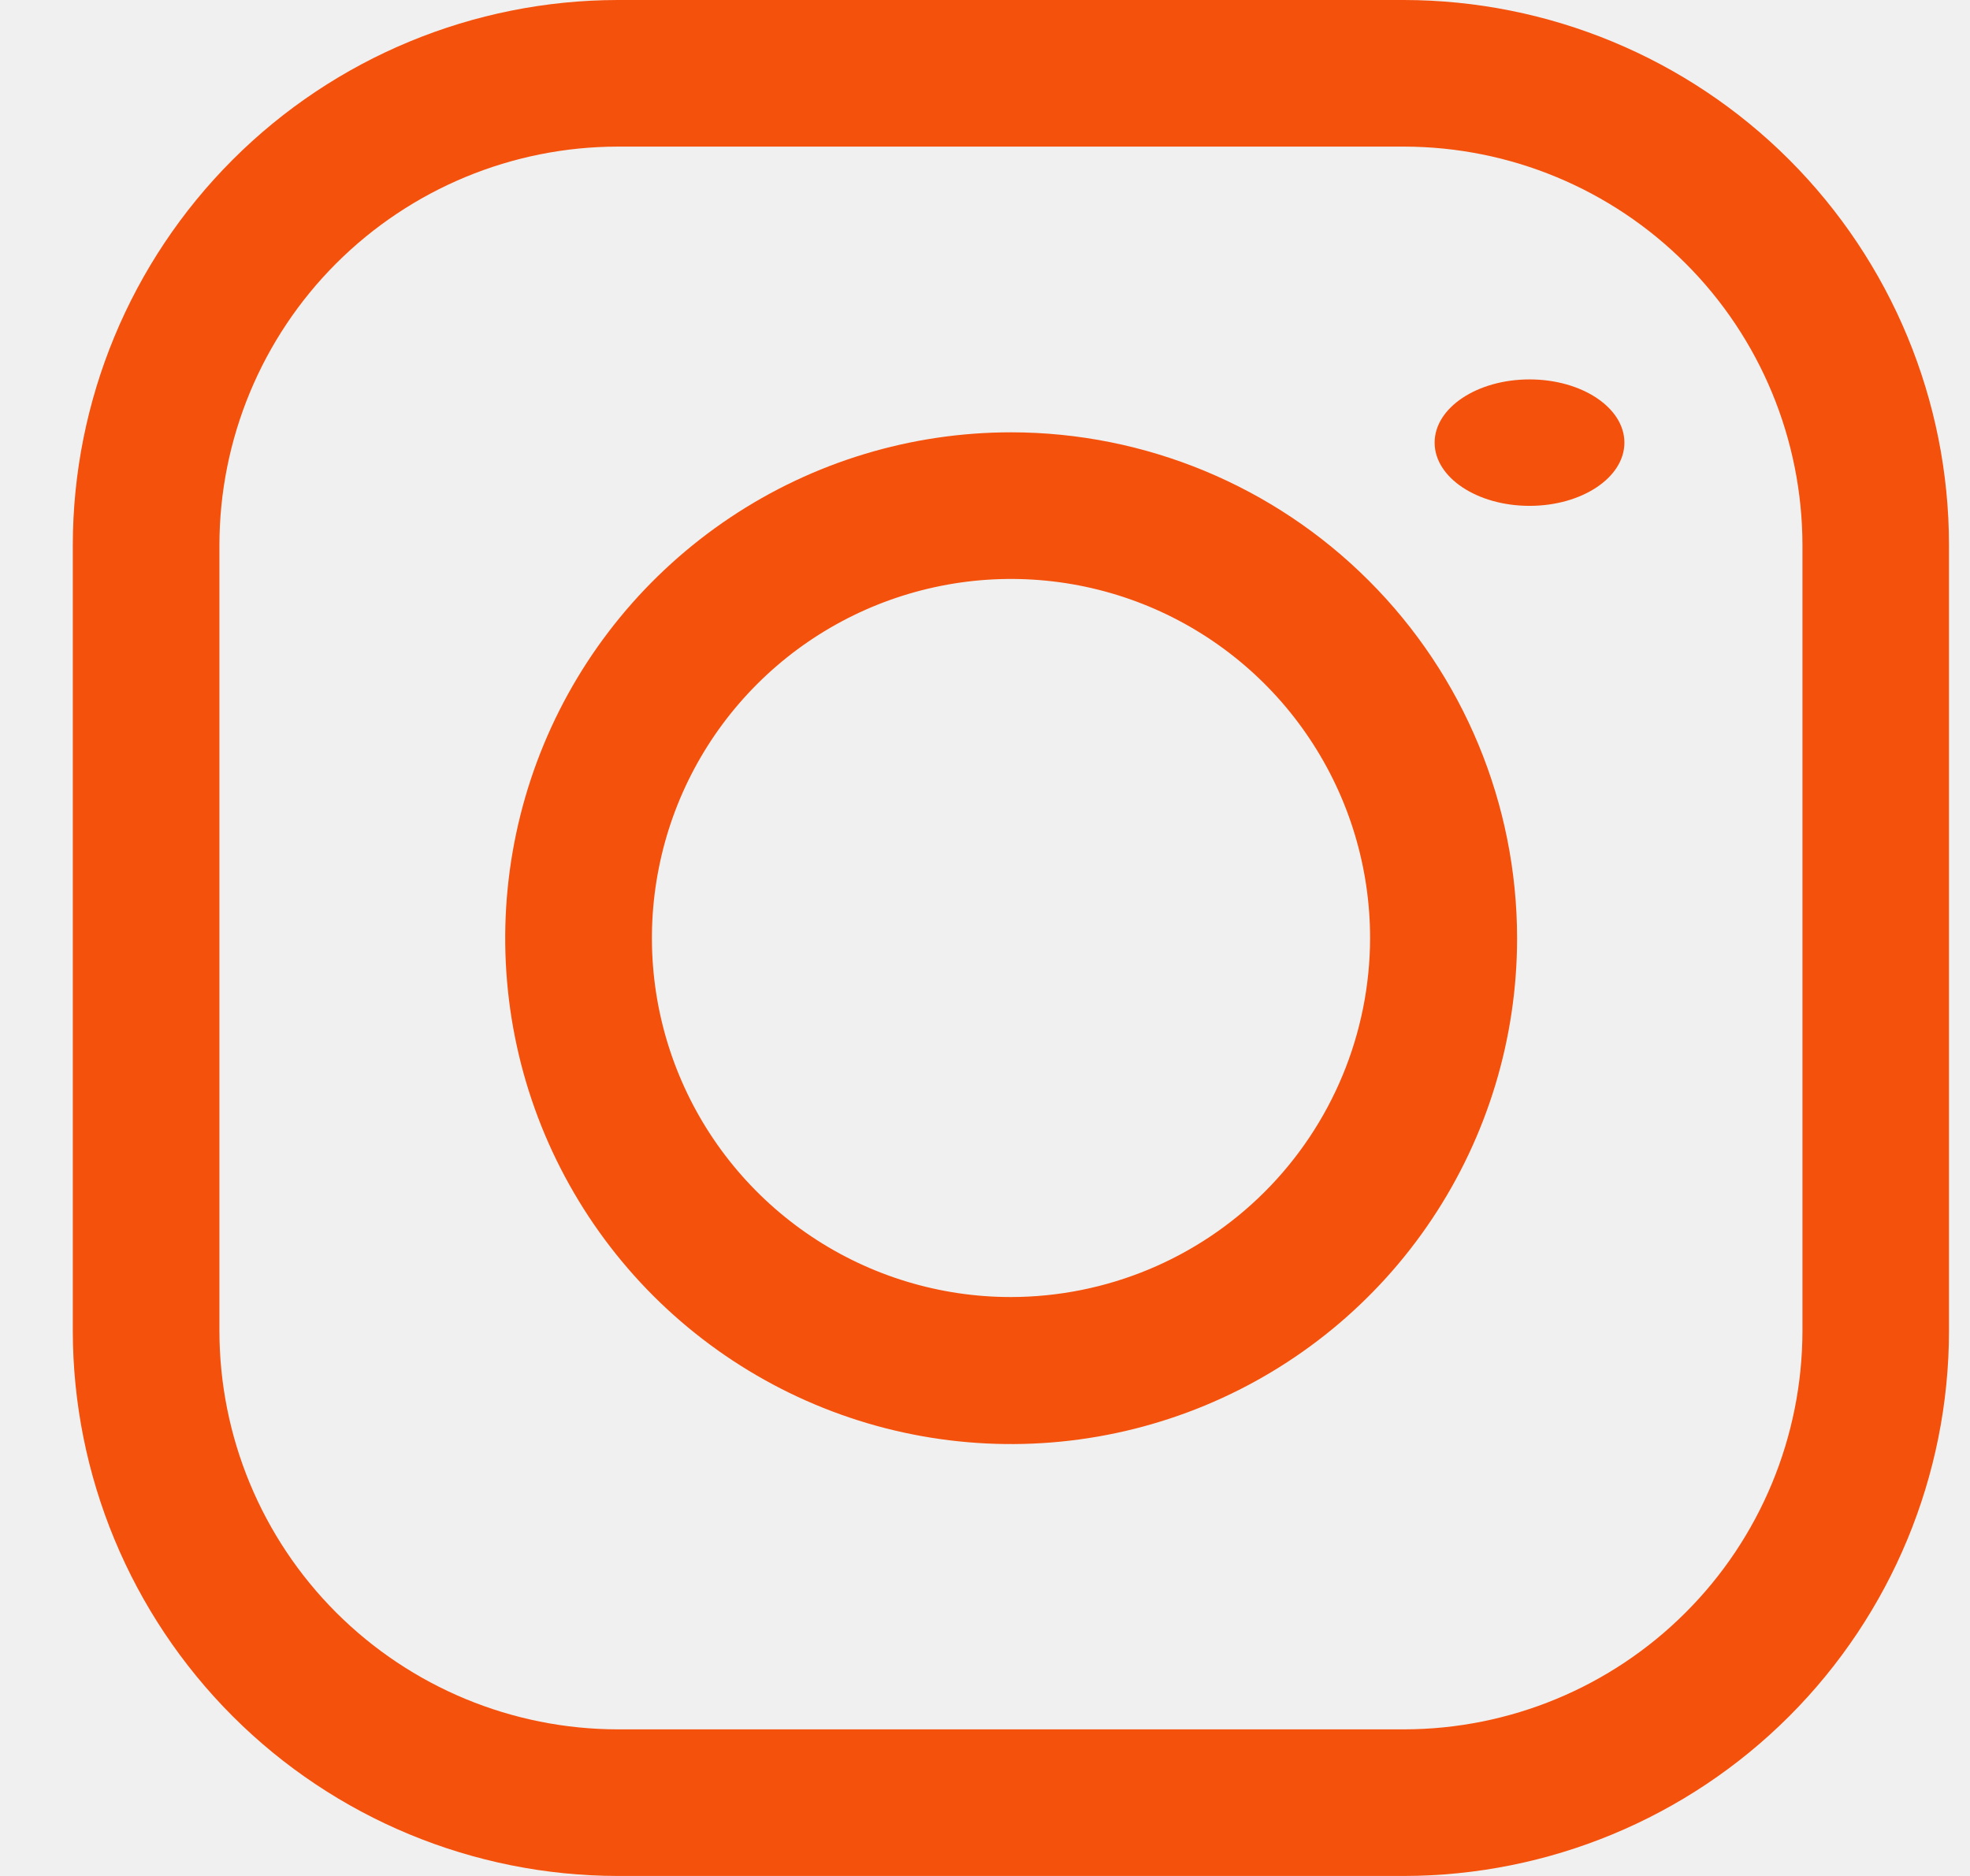
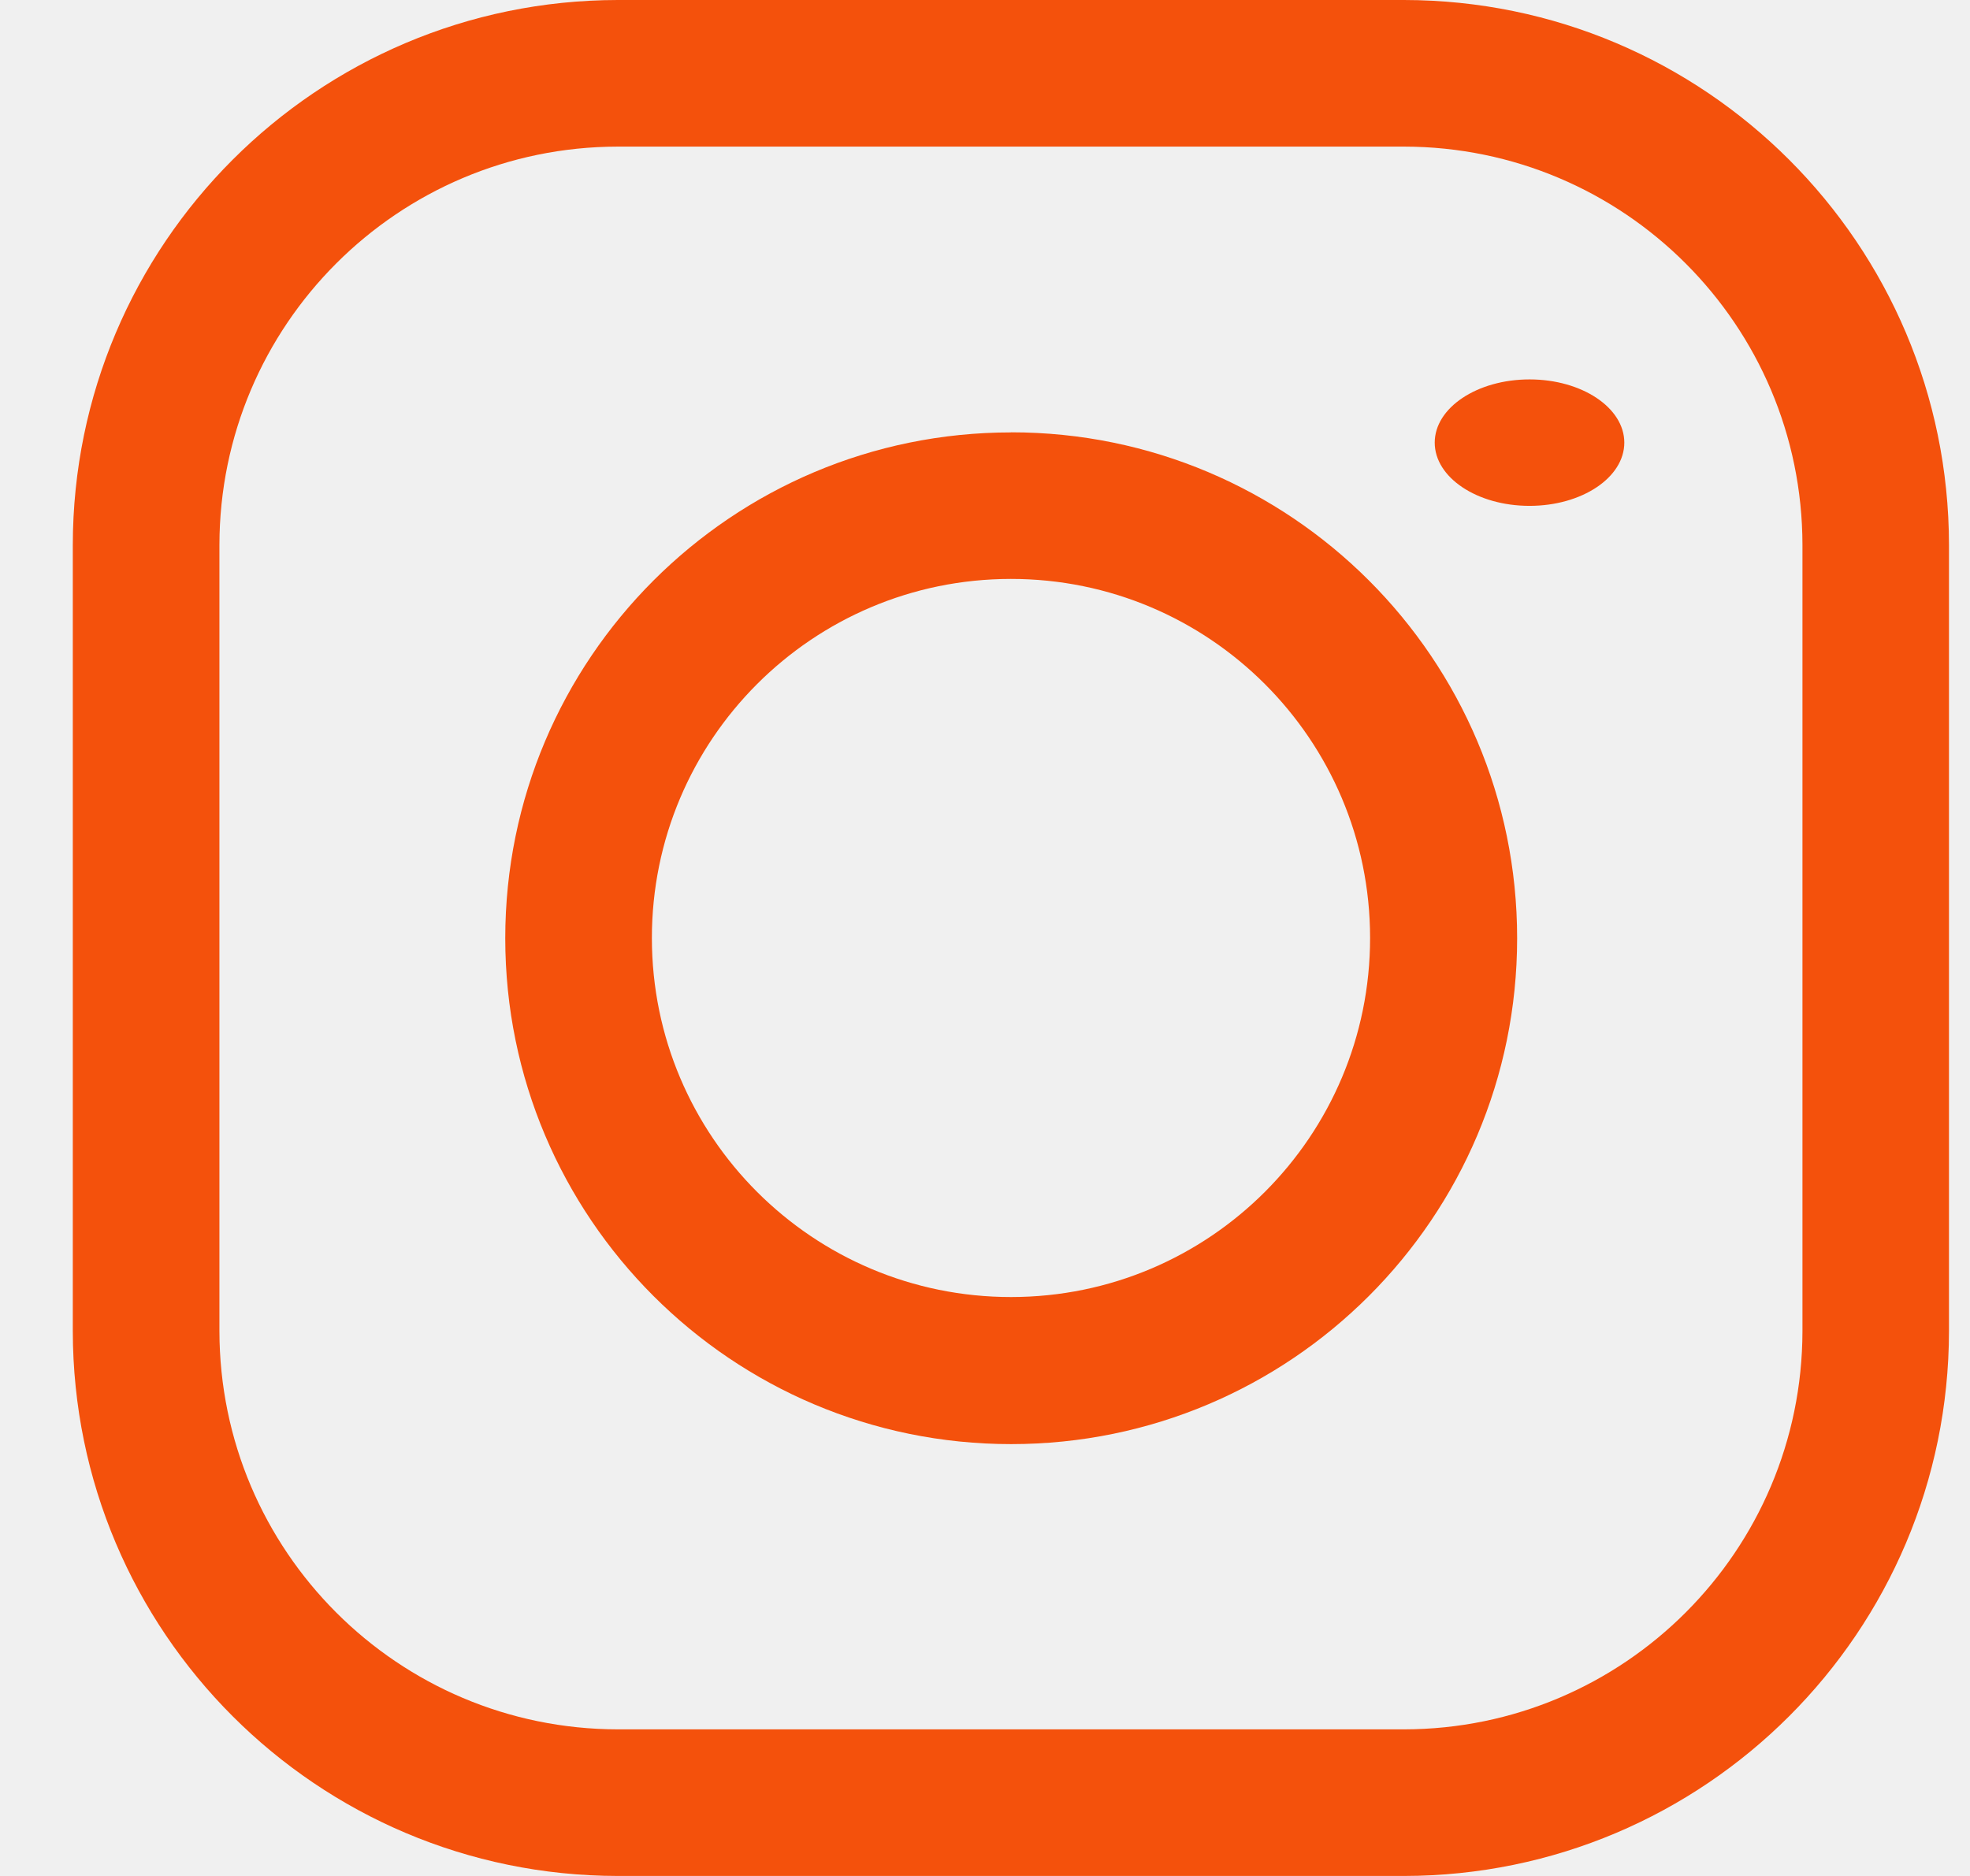
- <svg xmlns="http://www.w3.org/2000/svg" width="21" height="20" viewBox="0 0 21 20" fill="none">
-   <g clip-path="url(#clip0_104_391)">
-     <path d="M14.966 0H6.586C5.046 0.002 3.569 0.614 2.48 1.703C1.391 2.793 0.778 4.269 0.776 5.81L0.776 14.19C0.778 15.73 1.391 17.207 2.48 18.297C3.569 19.386 5.046 19.998 6.586 20H14.966C16.507 19.998 17.984 19.386 19.073 18.297C20.162 17.207 20.775 15.73 20.776 14.19V5.81C20.775 4.269 20.162 2.793 19.073 1.703C17.984 0.614 16.507 0.002 14.966 0V0ZM19.214 14.19C19.212 15.316 18.765 16.396 17.968 17.192C17.172 17.988 16.093 18.436 14.966 18.437H6.586C5.46 18.436 4.381 17.988 3.584 17.192C2.788 16.396 2.34 15.316 2.339 14.19V5.81C2.34 4.684 2.788 3.604 3.584 2.808C4.381 2.012 5.46 1.564 6.586 1.563H14.966C16.093 1.564 17.172 2.012 17.968 2.808C18.765 3.604 19.212 4.684 19.214 5.81V14.19Z" fill="#F4510C" />
-     <path d="M10.779 4.609C9.712 4.609 8.67 4.925 7.783 5.518C6.896 6.111 6.204 6.953 5.796 7.938C5.388 8.924 5.281 10.008 5.489 11.055C5.697 12.101 6.211 13.062 6.965 13.816C7.72 14.57 8.681 15.084 9.727 15.292C10.773 15.5 11.857 15.393 12.843 14.985C13.828 14.577 14.671 13.886 15.263 12.999C15.856 12.112 16.172 11.069 16.172 10.002C16.171 8.572 15.603 7.201 14.591 6.19C13.58 5.179 12.209 4.61 10.779 4.609ZM10.779 13.828C10.022 13.829 9.281 13.604 8.652 13.184C8.022 12.763 7.531 12.166 7.241 11.466C6.951 10.767 6.875 9.997 7.023 9.254C7.17 8.511 7.535 7.829 8.07 7.294C8.606 6.758 9.288 6.394 10.031 6.246C10.773 6.098 11.543 6.174 12.243 6.464C12.942 6.754 13.54 7.245 13.96 7.875C14.381 8.505 14.605 9.245 14.605 10.002C14.603 11.017 14.199 11.989 13.482 12.706C12.765 13.423 11.793 13.826 10.779 13.828Z" fill="#F4510C" />
-     <path d="M16.305 5.393C16.863 5.393 17.316 5.091 17.316 4.719C17.316 4.347 16.863 4.045 16.305 4.045C15.746 4.045 15.293 4.347 15.293 4.719C15.293 5.091 15.746 5.393 16.305 5.393Z" fill="#F4510C" />
+ <svg xmlns="http://www.w3.org/2000/svg" width="21" height="20" fill="none">
+   <g clip-path="url(#clip0_104_391)" fill="#F4510C">
+     <path d="M14.966 0h-8.38a5.816 5.816 0 00-5.81 5.81v8.38A5.816 5.816 0 006.586 20h8.38a5.816 5.816 0 005.81-5.81V5.81A5.816 5.816 0 0014.966 0zm4.248 14.19a4.252 4.252 0 01-4.247 4.247h-8.38a4.252 4.252 0 01-4.248-4.247V5.81a4.252 4.252 0 014.247-4.247h8.38a4.252 4.252 0 014.248 4.247v8.38z" />
+     <path d="M10.779 4.61a5.393 5.393 0 100 10.786 5.393 5.393 0 000-10.787zm0 9.218a3.828 3.828 0 11-.004-7.656 3.828 3.828 0 01.004 7.656zm5.526-8.435c.558 0 1.01-.302 1.01-.674 0-.372-.452-.674-1.01-.674-.559 0-1.011.302-1.011.674 0 .372.452.674 1.01.674z" />
  </g>
  <defs>
    <clipPath id="clip0_104_391">
-       <rect width="20" height="20" fill="white" transform="translate(0.776367)" />
+       <path fill="#fff" transform="translate(.776)" d="M0 0h20v20H0z" />
    </clipPath>
  </defs>
</svg>
